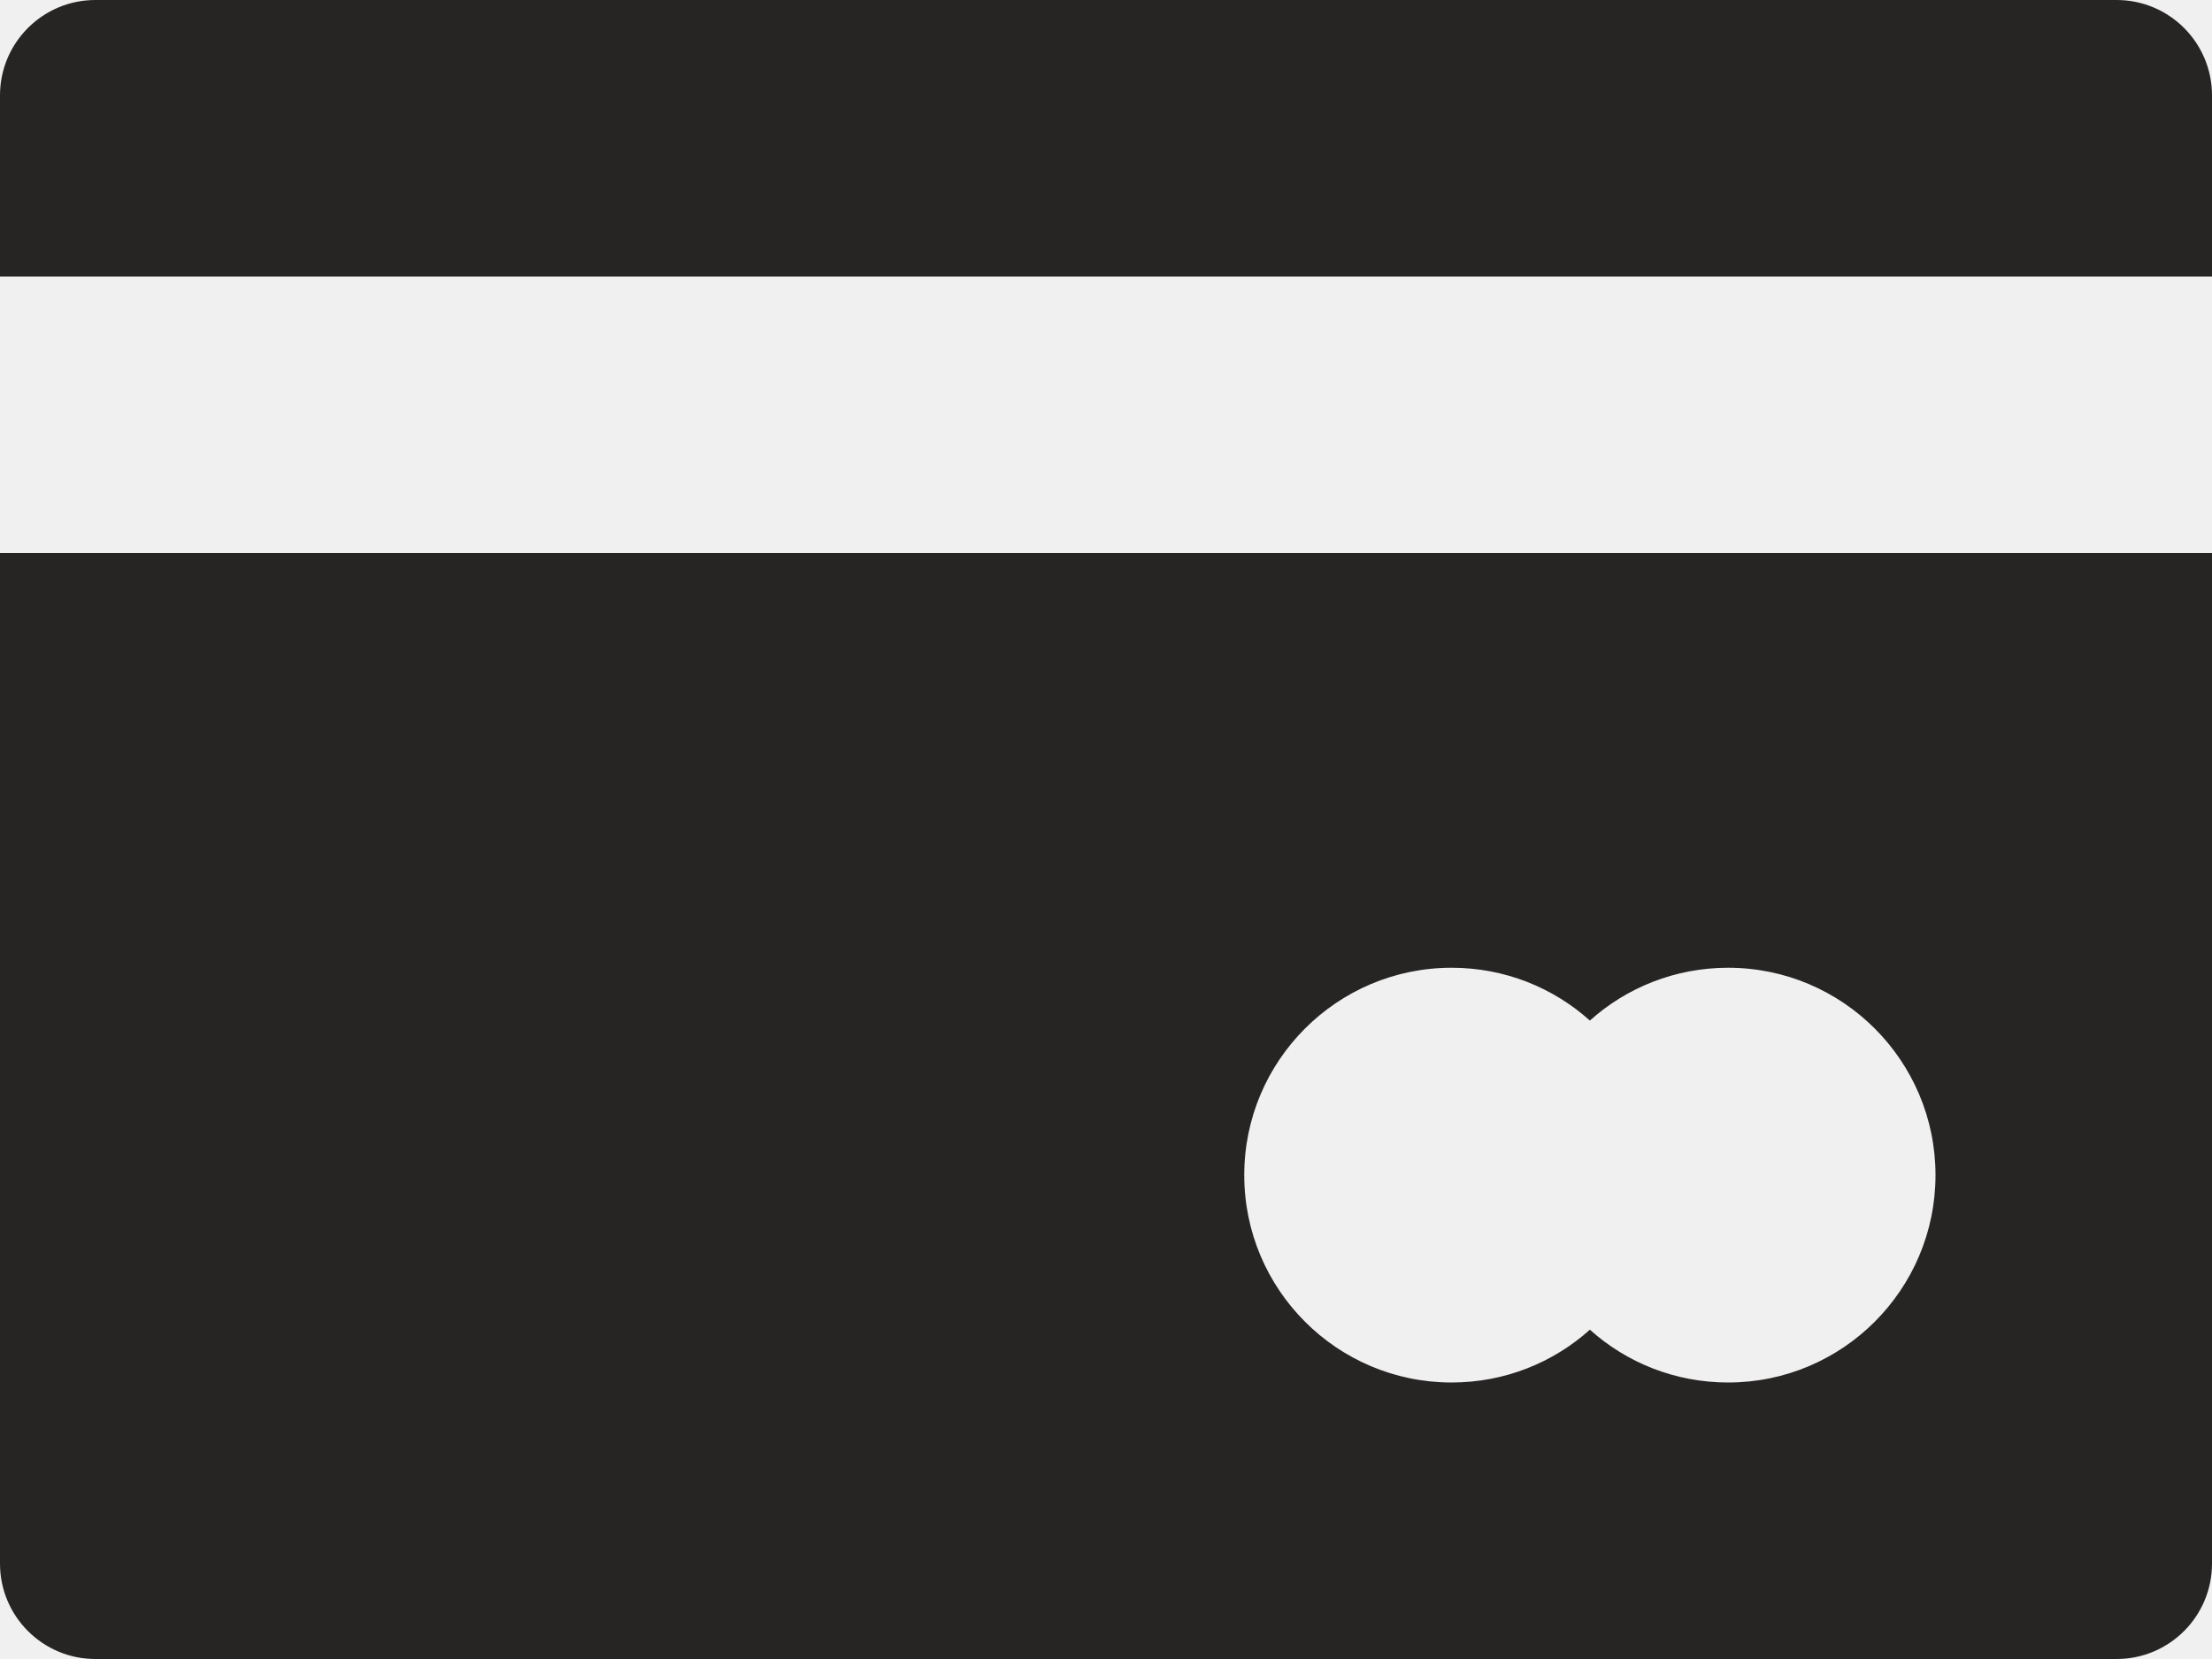
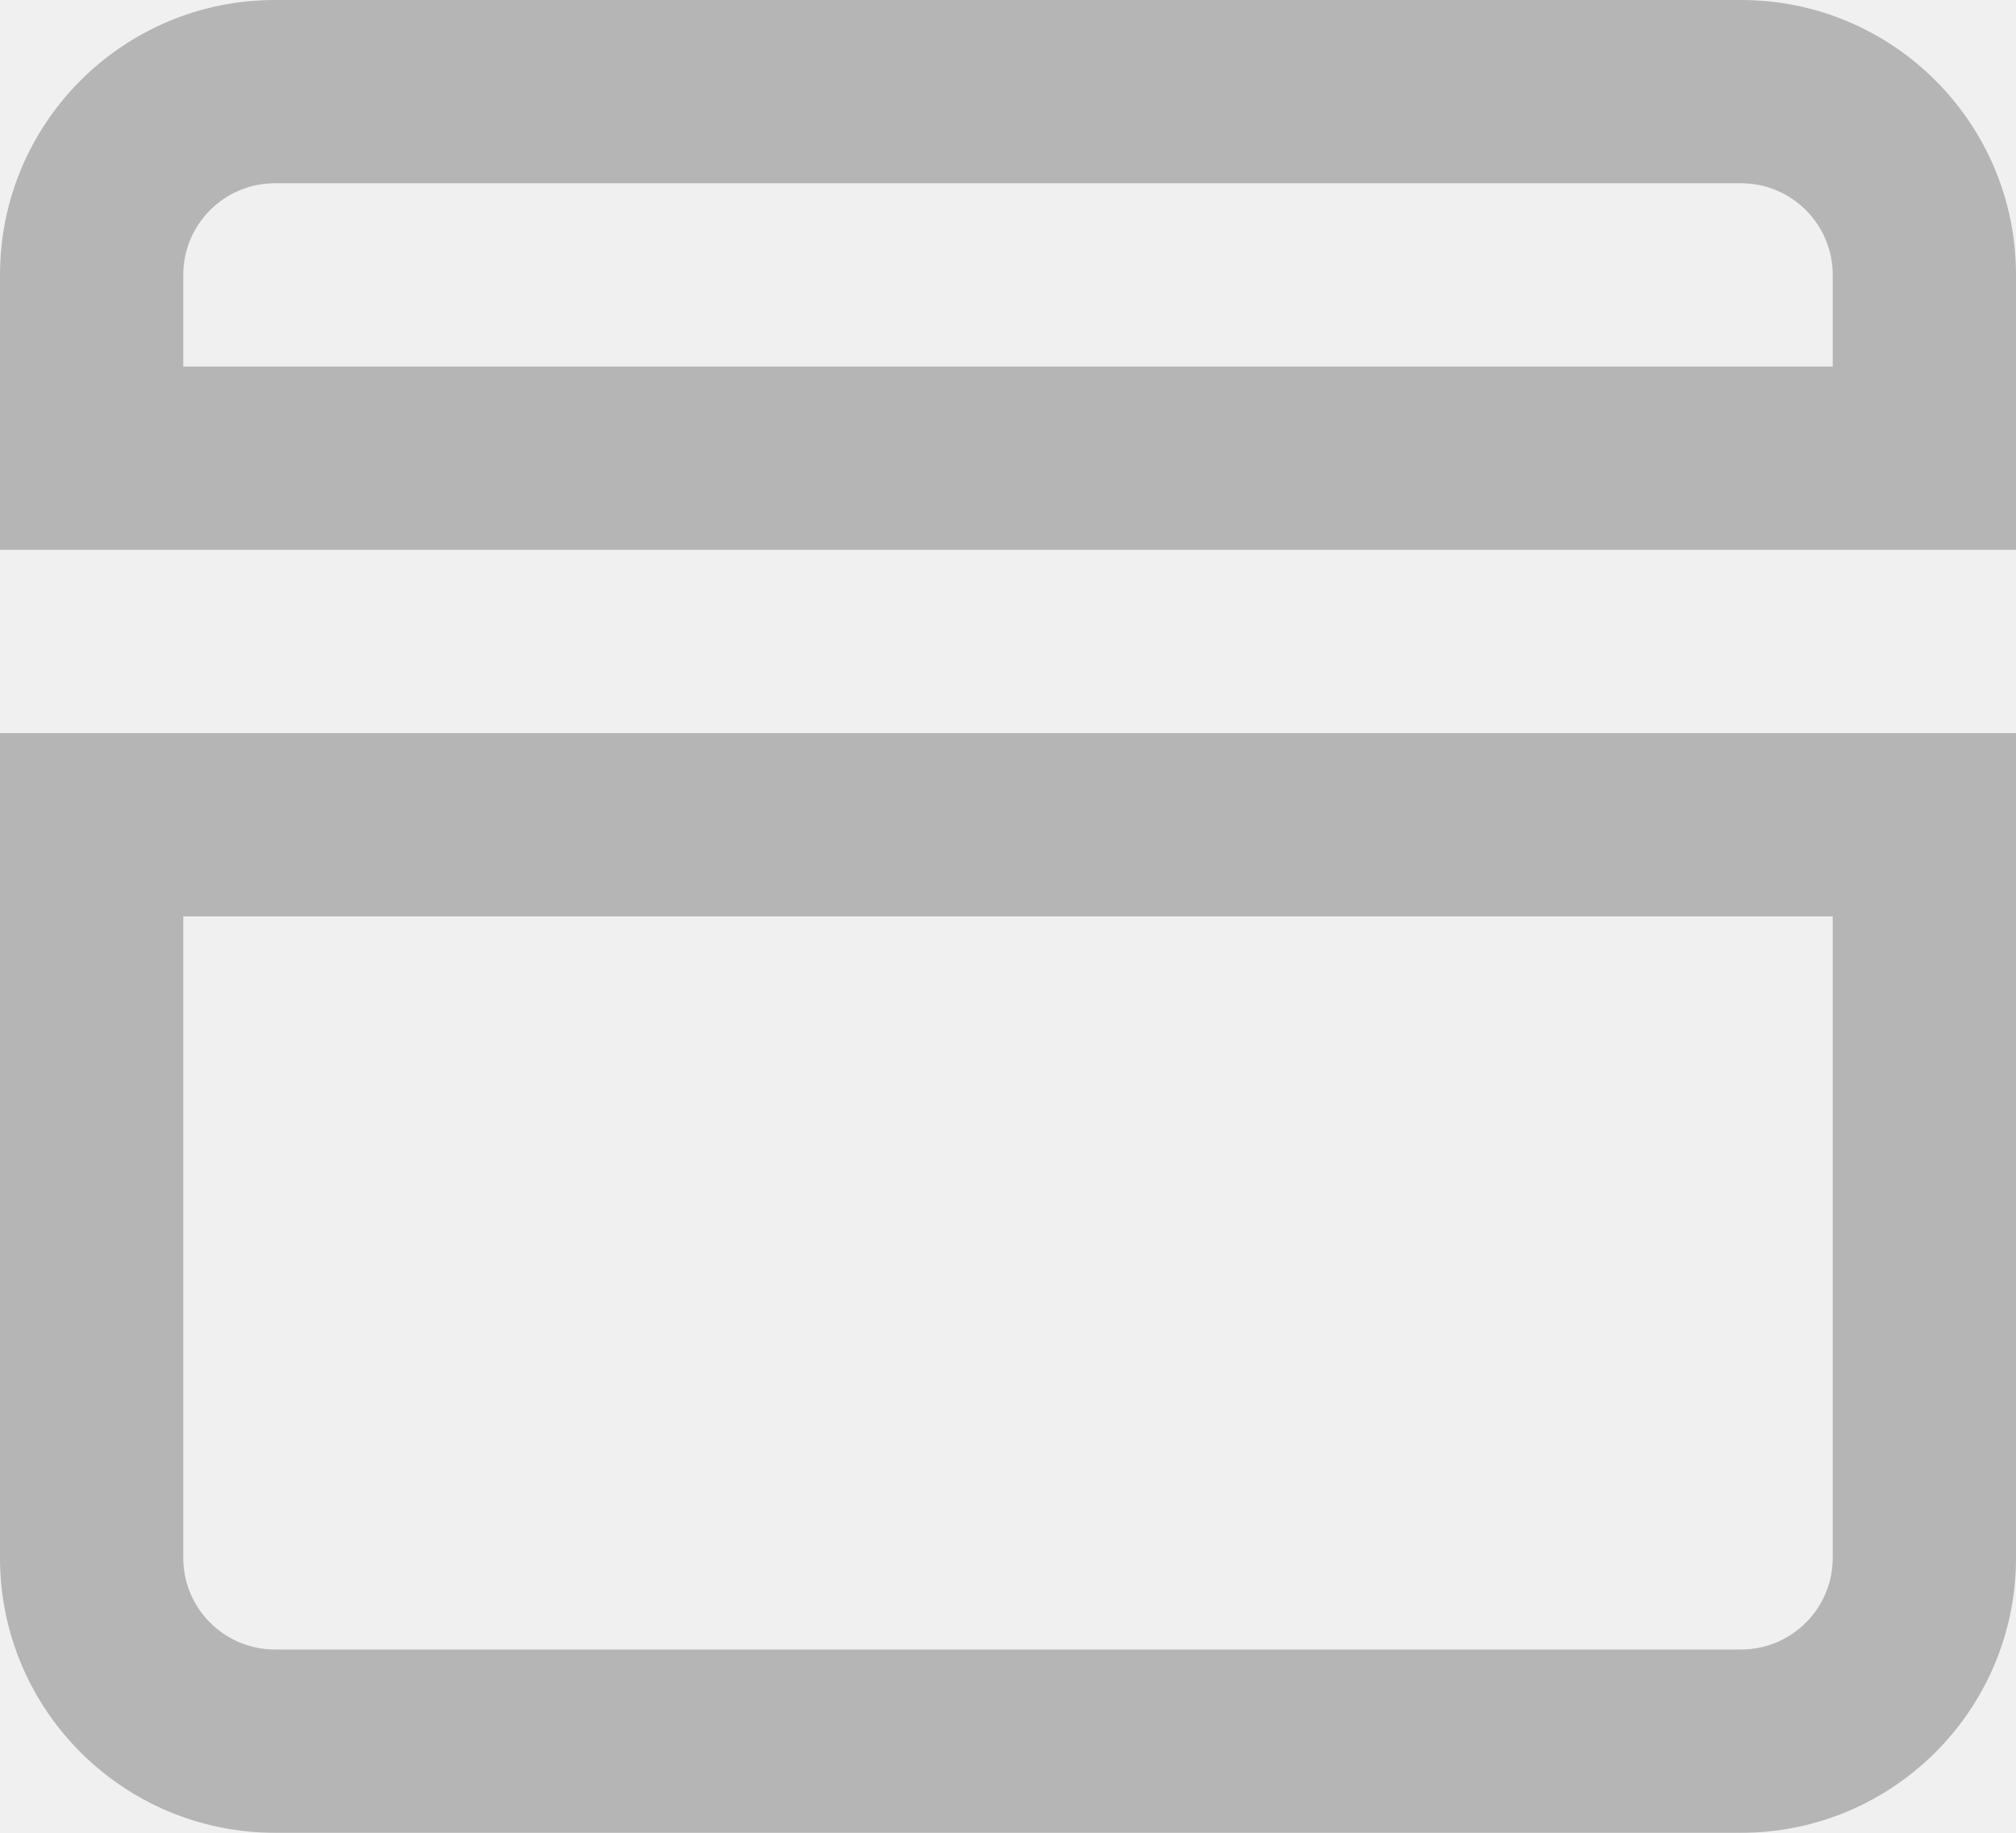
- <svg xmlns="http://www.w3.org/2000/svg" xmlns:xlink="http://www.w3.org/1999/xlink" width="16px" height="12px" viewBox="0 0 16 12" version="1.1">
-   <defs>
-     <path d="M11.5,11.618 C11.765,11.856 12.116,12 12.5,12 C13.328,12 14,11.328 14,10.5 C14,9.672 13.328,9 12.5,9 C12.116,9 11.765,9.144 11.5,9.382 C11.235,9.144 10.884,9 10.5,9 C9.672,9 9,9.672 9,10.5 C9,11.328 9.672,12 10.5,12 C10.884,12 11.235,11.856 11.5,11.618 Z M16,4 L0,4 L0,2.69 C-4.66586066e-17,2.309 0.309,2 0.69,2 L15.31,2 C15.691,2 16,2.309 16,2.69 L16,4 Z M16,6 L16,13.31 C16,13.691 15.691,14 15.31,14 L0.69,14 C0.309,14 -6.43636959e-17,13.691 -1.11022302e-16,13.31 L-3.4603567e-17,6 L16,6 Z" id="path-1" />
-   </defs>
-   <g id="Page-1" stroke="none" stroke-width="1" fill="none" fill-rule="evenodd">
-     <g id="style-3" transform="translate(-2313, -584)">
-       <g id="Group-12-Copy-11" transform="translate(2282, 379)">
-         <g id="Group-Copy">
-           <g id="Group-12-Copy">
-             <g id="Group-6" transform="translate(16, 191)">
-               <g id="credit-card" transform="translate(15, 12)">
-                 <g id="Group-8" stroke-width="1" fill-rule="evenodd" />
-                 <mask id="mask-2" fill="white">
-                   <use xlink:href="#path-1" />
-                 </mask>
-                 <use id="Combined-Shape" fill="#272424" fill-rule="evenodd" xlink:href="#path-1" />
-               </g>
-             </g>
-           </g>
-         </g>
-       </g>
+ <svg xmlns="http://www.w3.org/2000/svg" width="22px" height="20px" viewBox="0 0 22 20" version="1.1">
+   <g id="Платежная-страница-v2.0" stroke="none" stroke-width="1" fill="none" fill-rule="evenodd">
+     <g id="Artboard" transform="translate(-38, -418)" fill="#B5B5B5" fill-rule="nonzero">
+       <path d="M41,418 L57,418 C58.657,418 60,419.343 60,421 L60,424 L38,424 L38,421 C38,419.343 39.343,418 41,418 Z M58,422 L58,421 C58,420.448 57.552,420 57,420 L41,420 C40.448,420 40,420.448 40,421 L40,422 L58,422 Z M38,426 L60,426 L60,435 C60,436.657 58.657,438 57,438 L41,438 C39.343,438 38,436.657 38,435 L38,426 Z M40,428 L40,435 C40,435.552 40.448,436 41,436 L57,436 C57.552,436 58,435.552 58,435 L58,428 L40,428 Z" id="card_rest" />
    </g>
  </g>
</svg>
